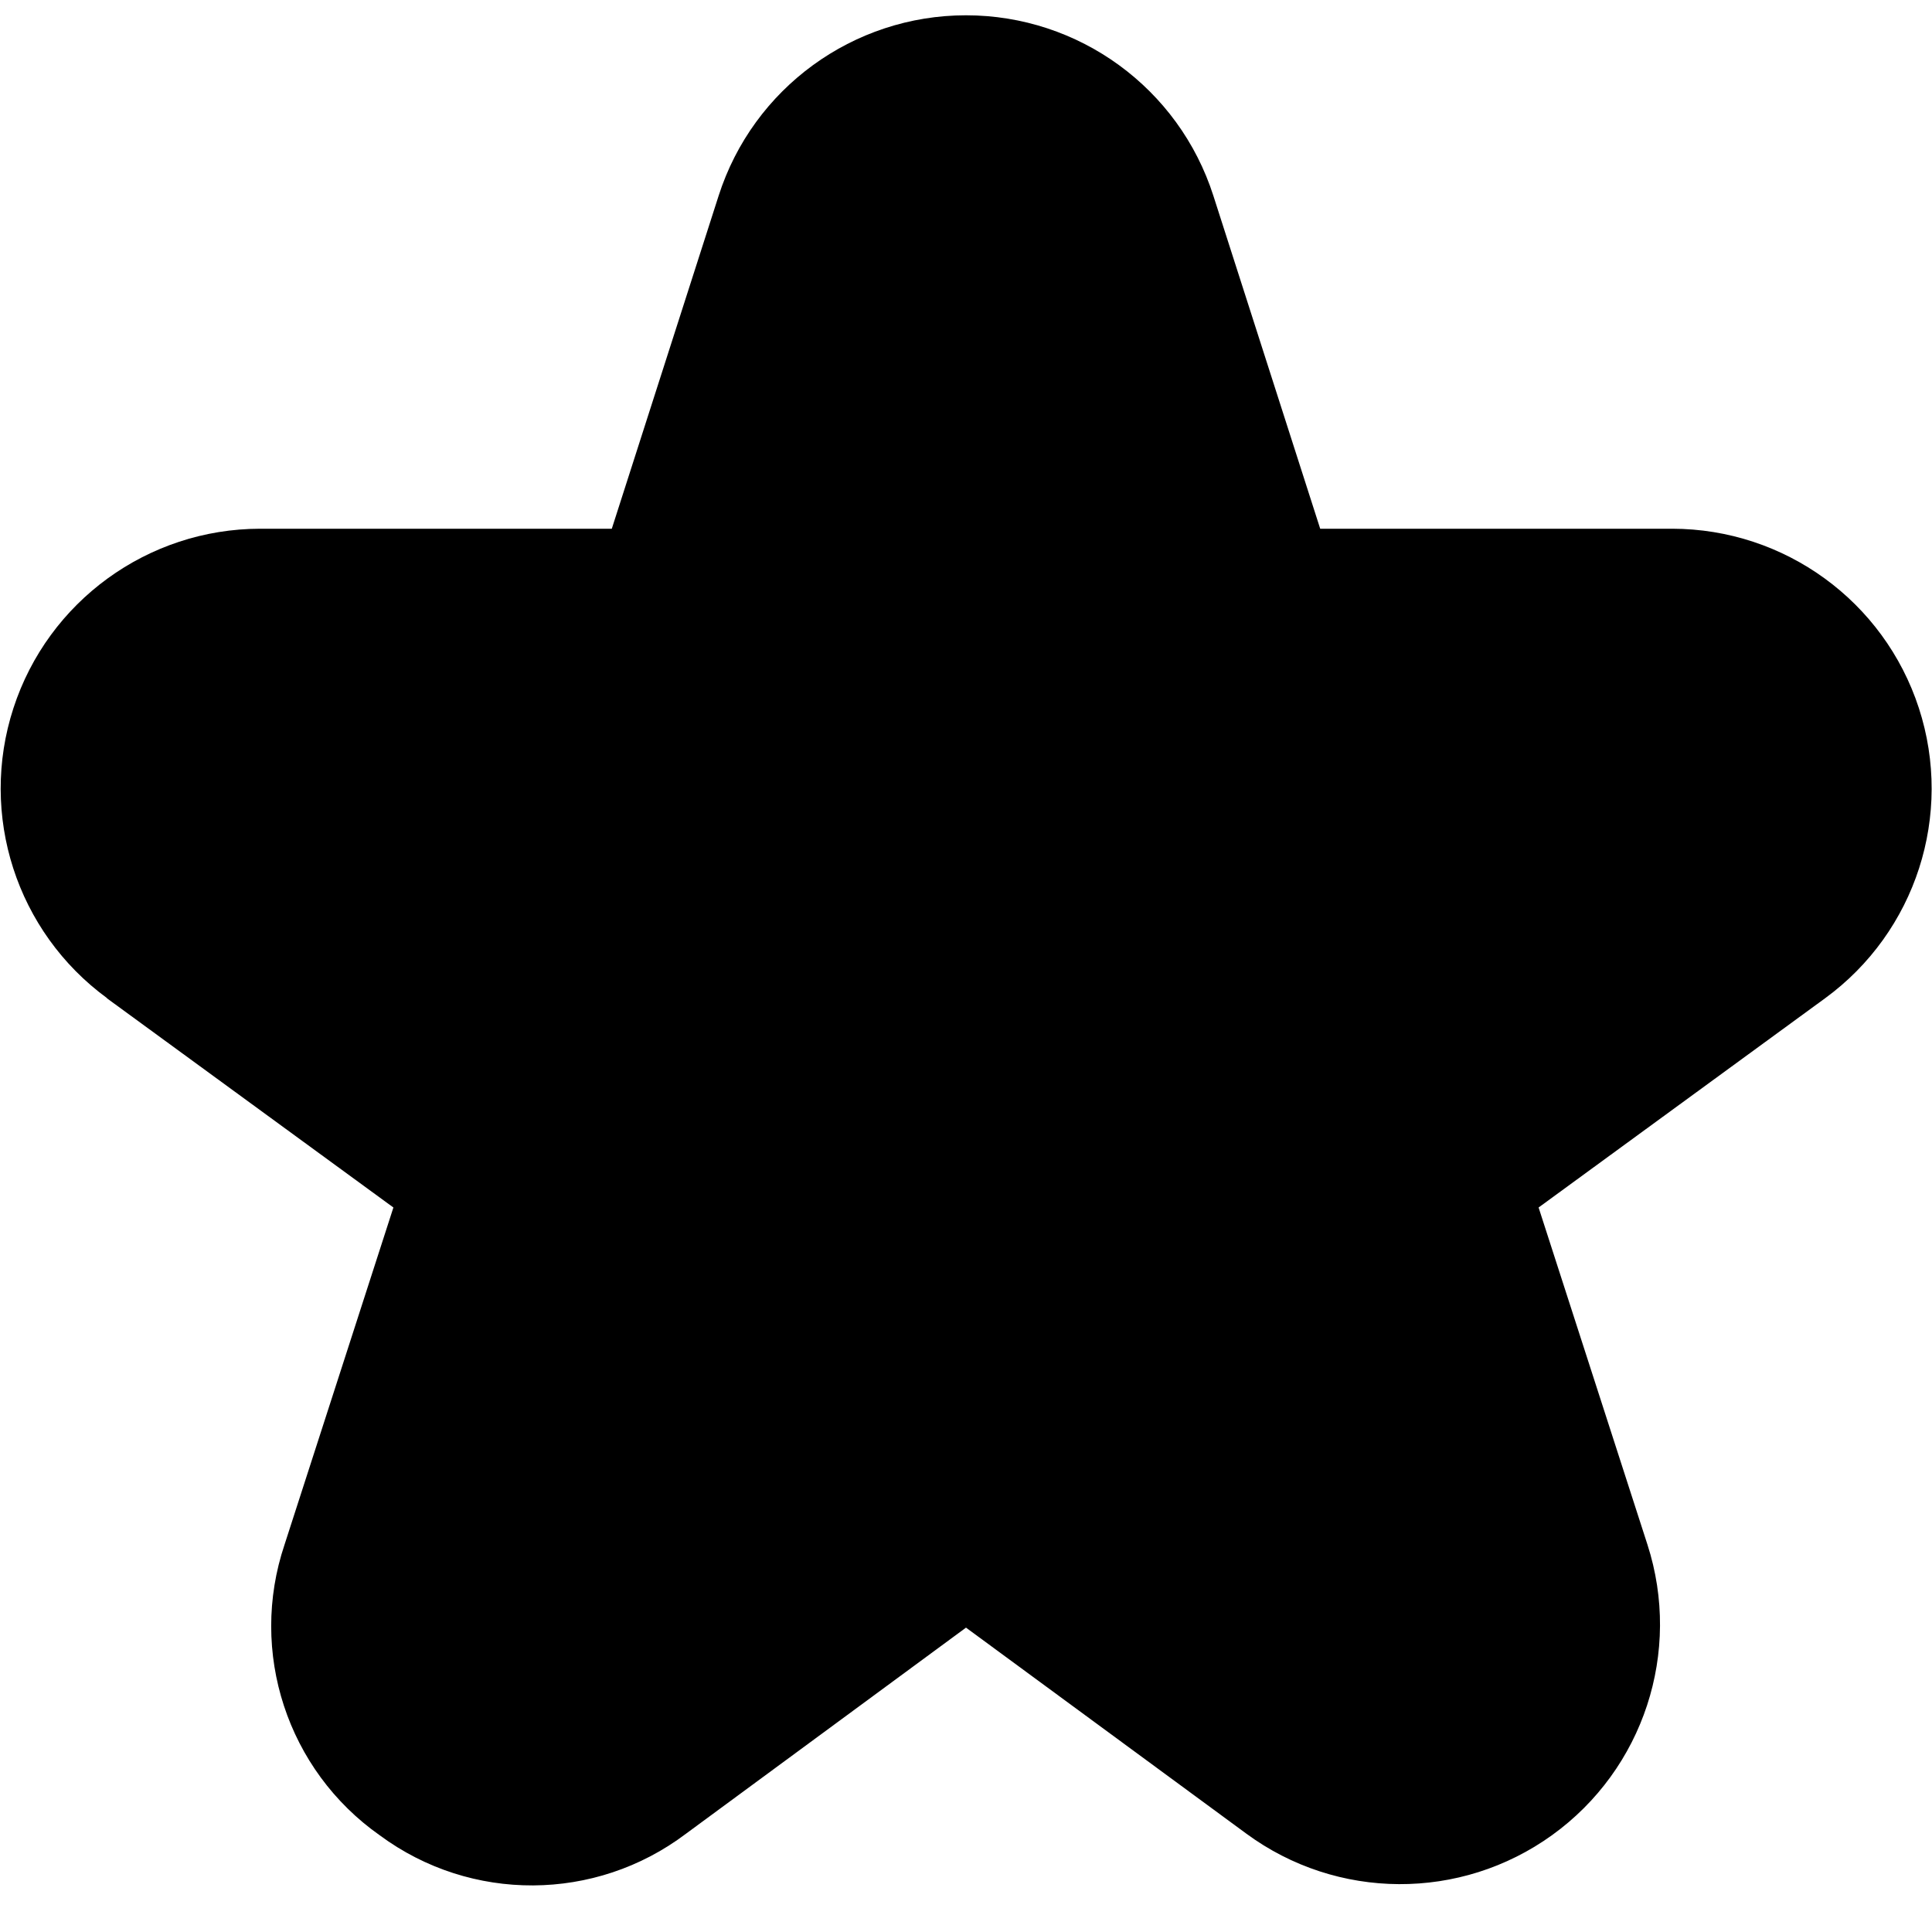
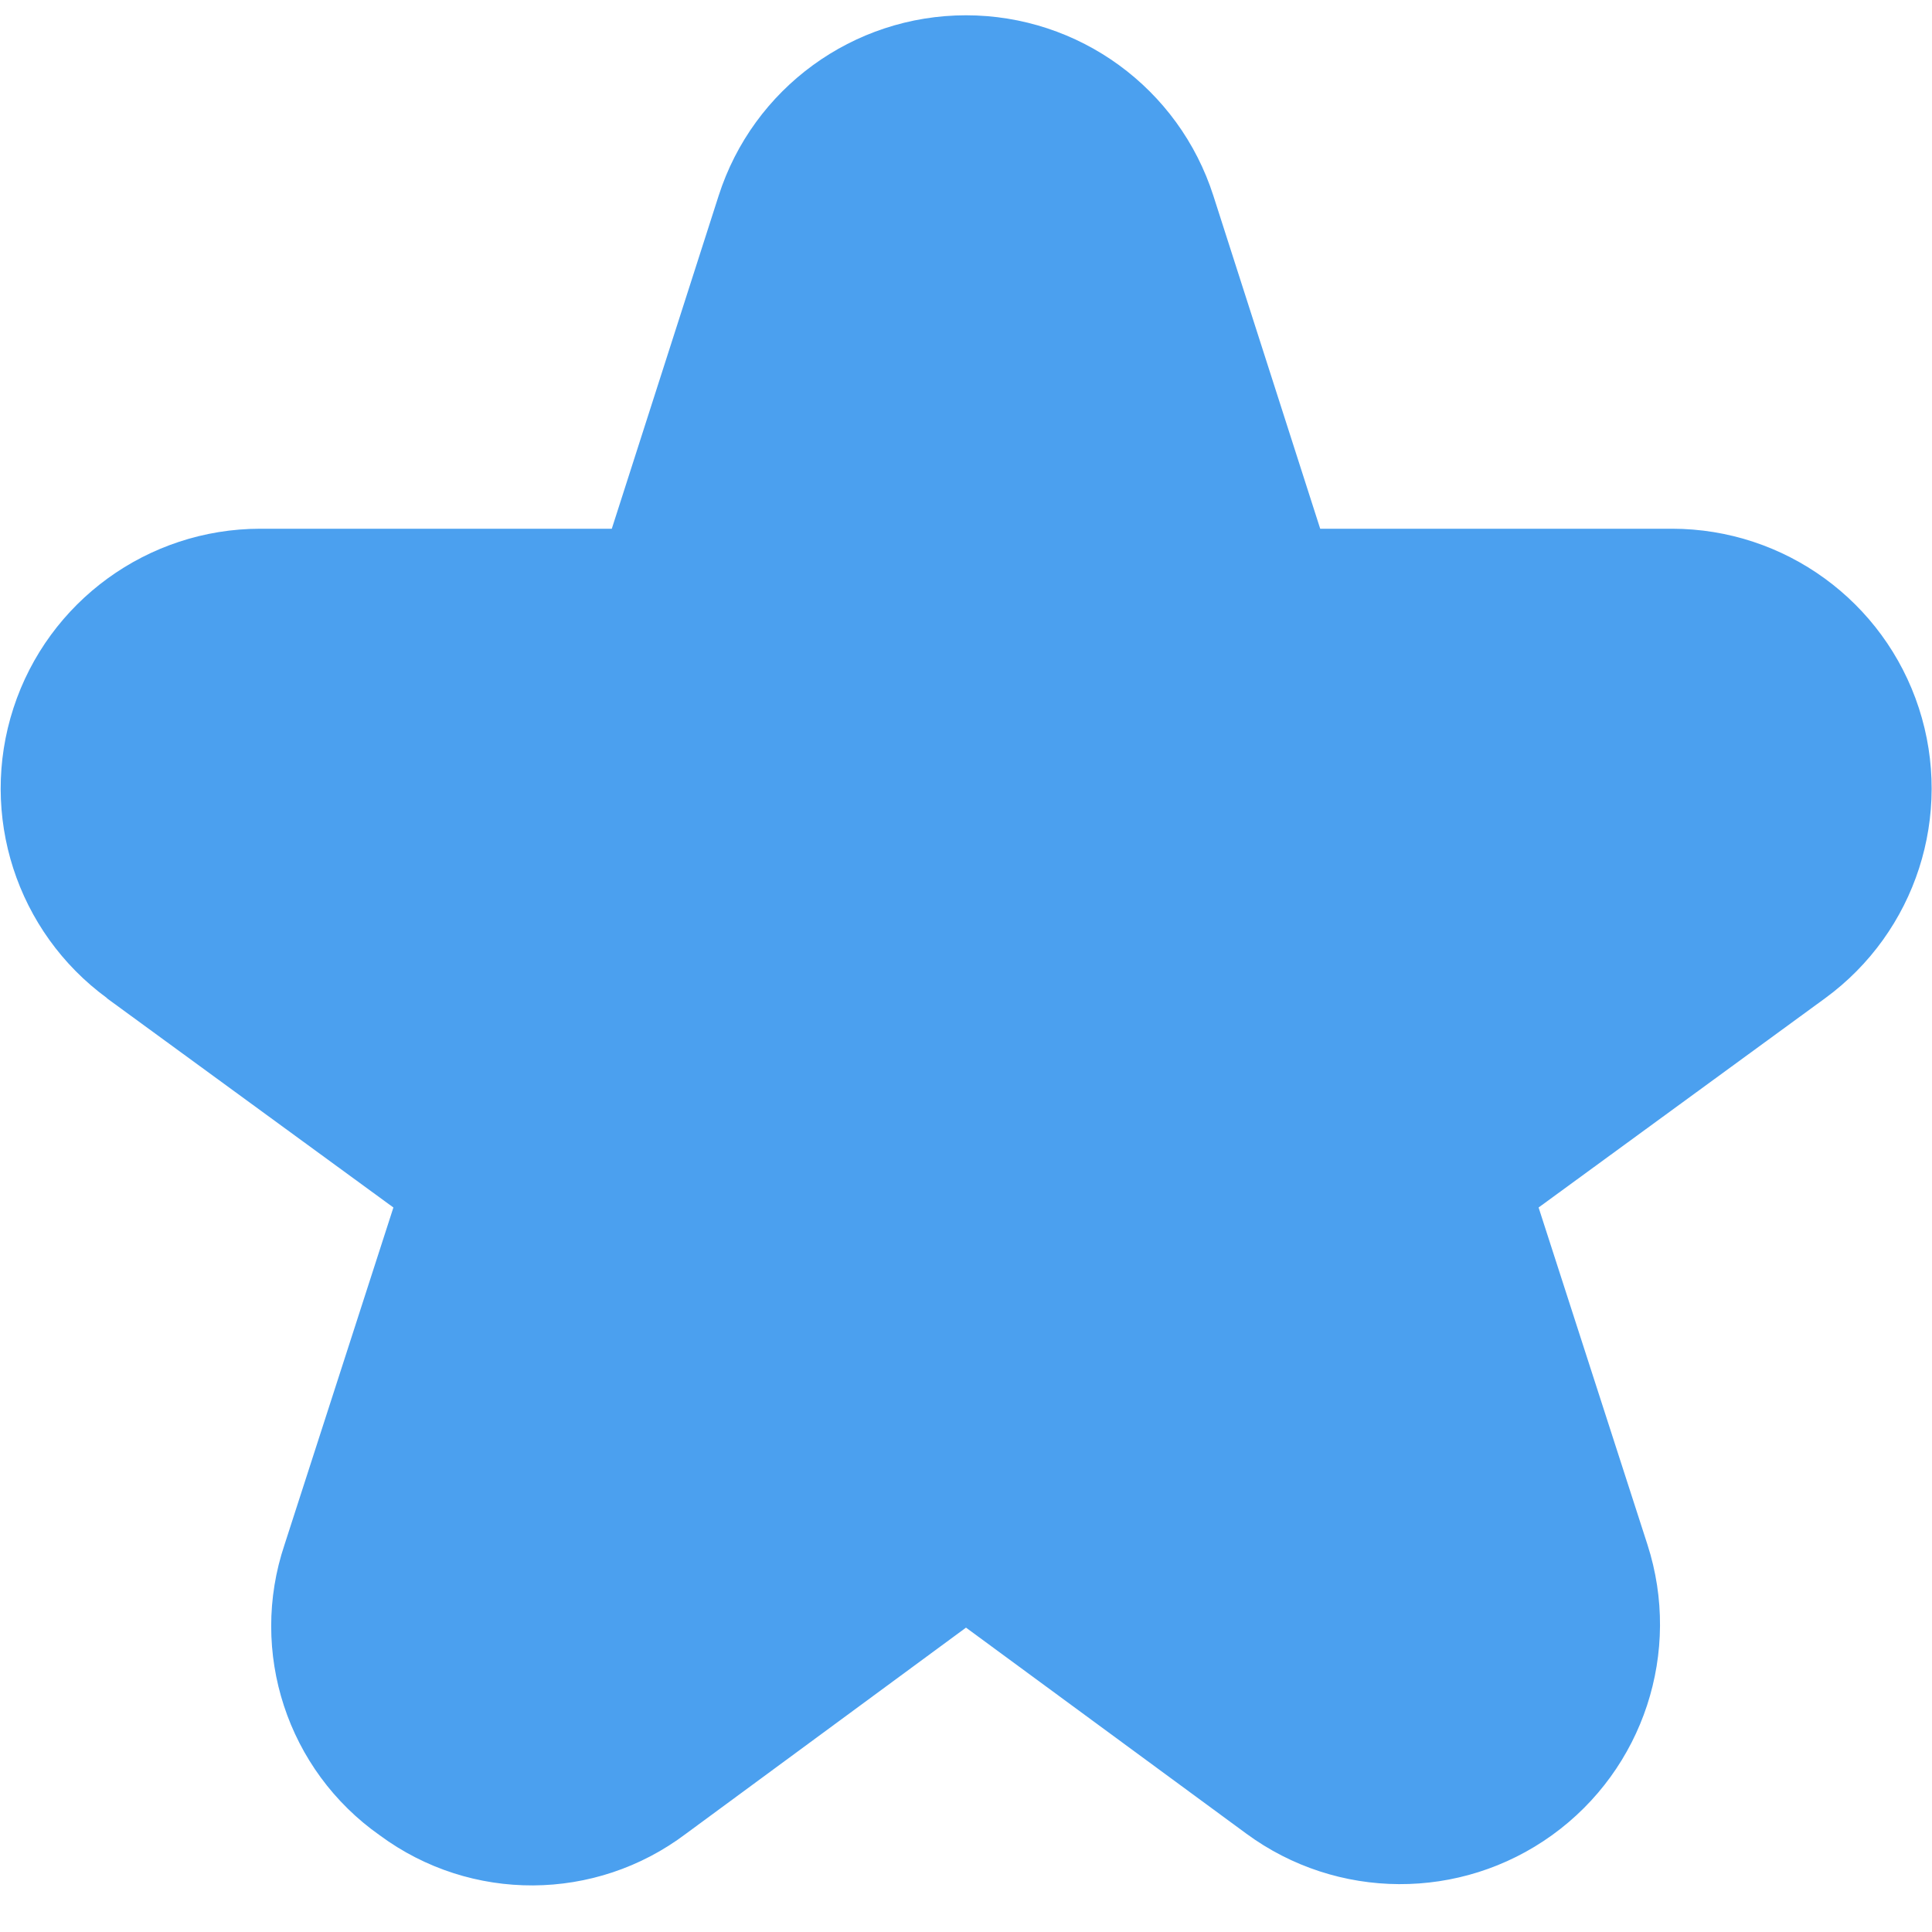
- <svg xmlns="http://www.w3.org/2000/svg" id="Filled" viewBox="0 0 24 24" width="30" height="30">
+ <svg xmlns="http://www.w3.org/2000/svg" id="Filled" fill="#4BA0EF" viewBox="0 0 24 24" width="30" height="30">
  <path d="M1.327,12.4,4.887,15,3.535,19.187A3.178,3.178,0,0,0,4.719,22.8a3.177,3.177,0,0,0,3.8-.019L12,20.219l3.482,2.559a3.227,3.227,0,0,0,4.983-3.591L19.113,15l3.56-2.6a3.227,3.227,0,0,0-1.9-5.832H16.4L15.073,2.432a3.227,3.227,0,0,0-6.146,0L7.6,6.568H3.231a3.227,3.227,0,0,0-1.9,5.832Z" />
</svg>
